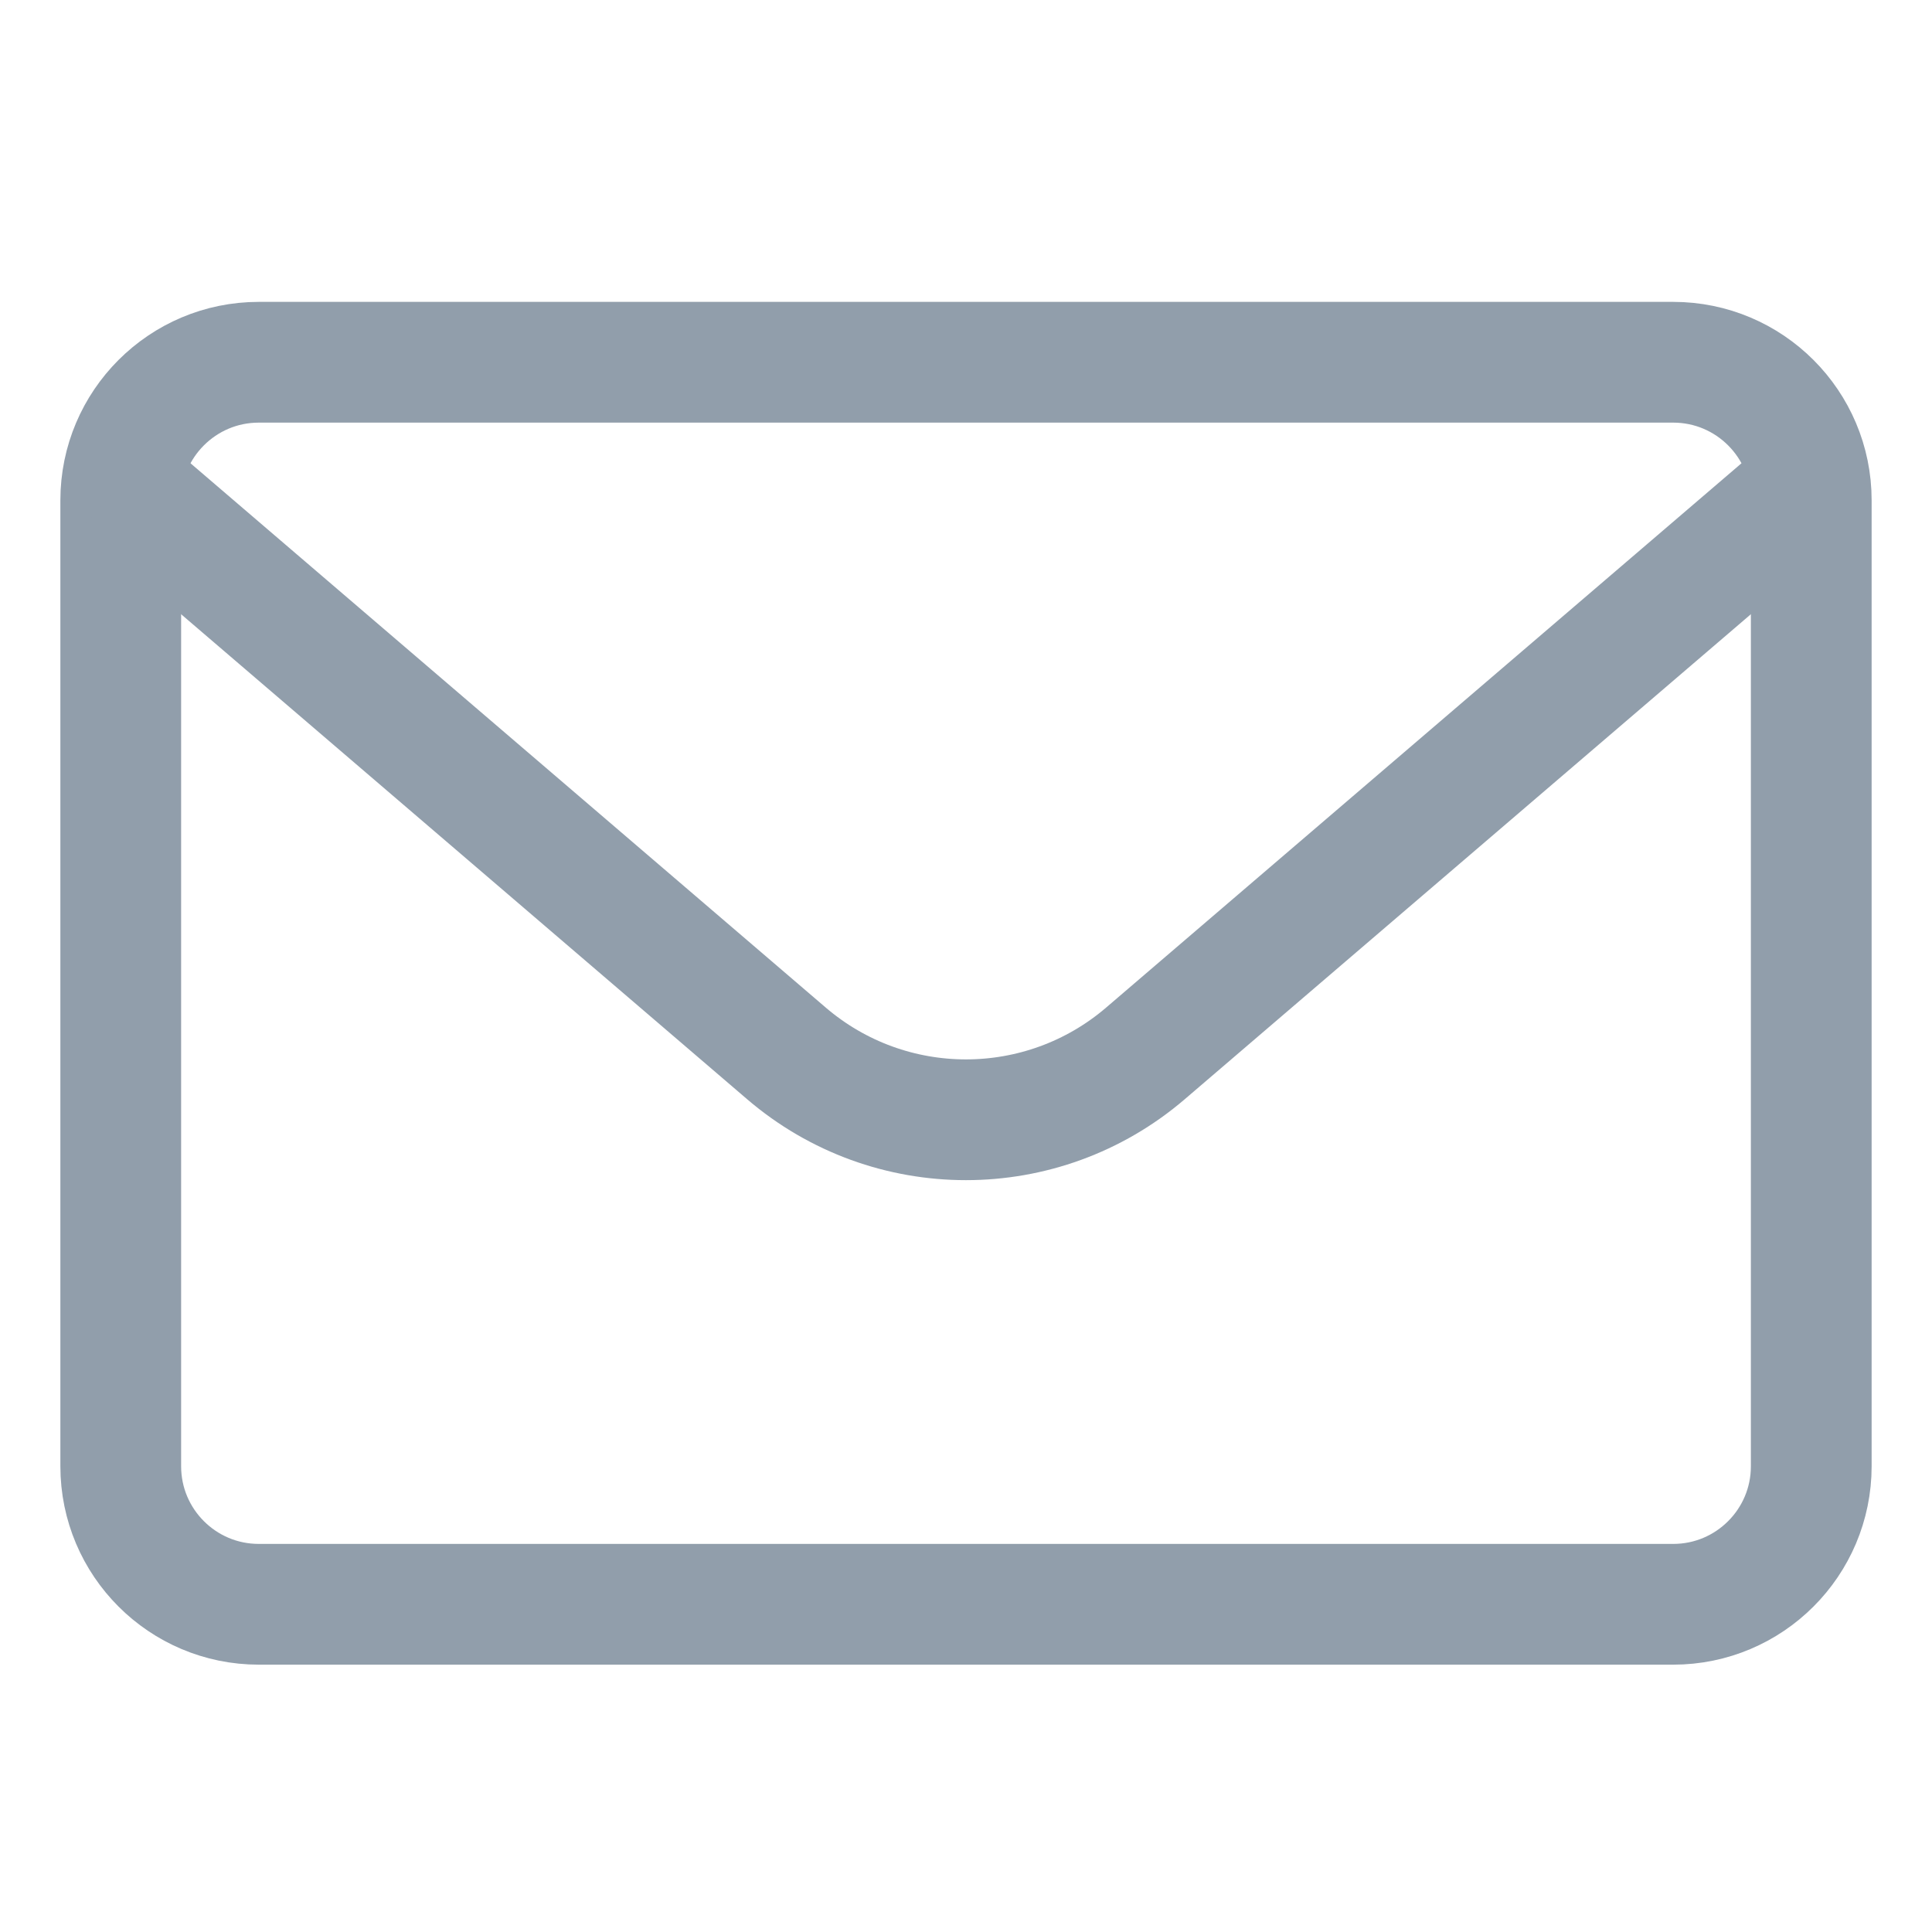
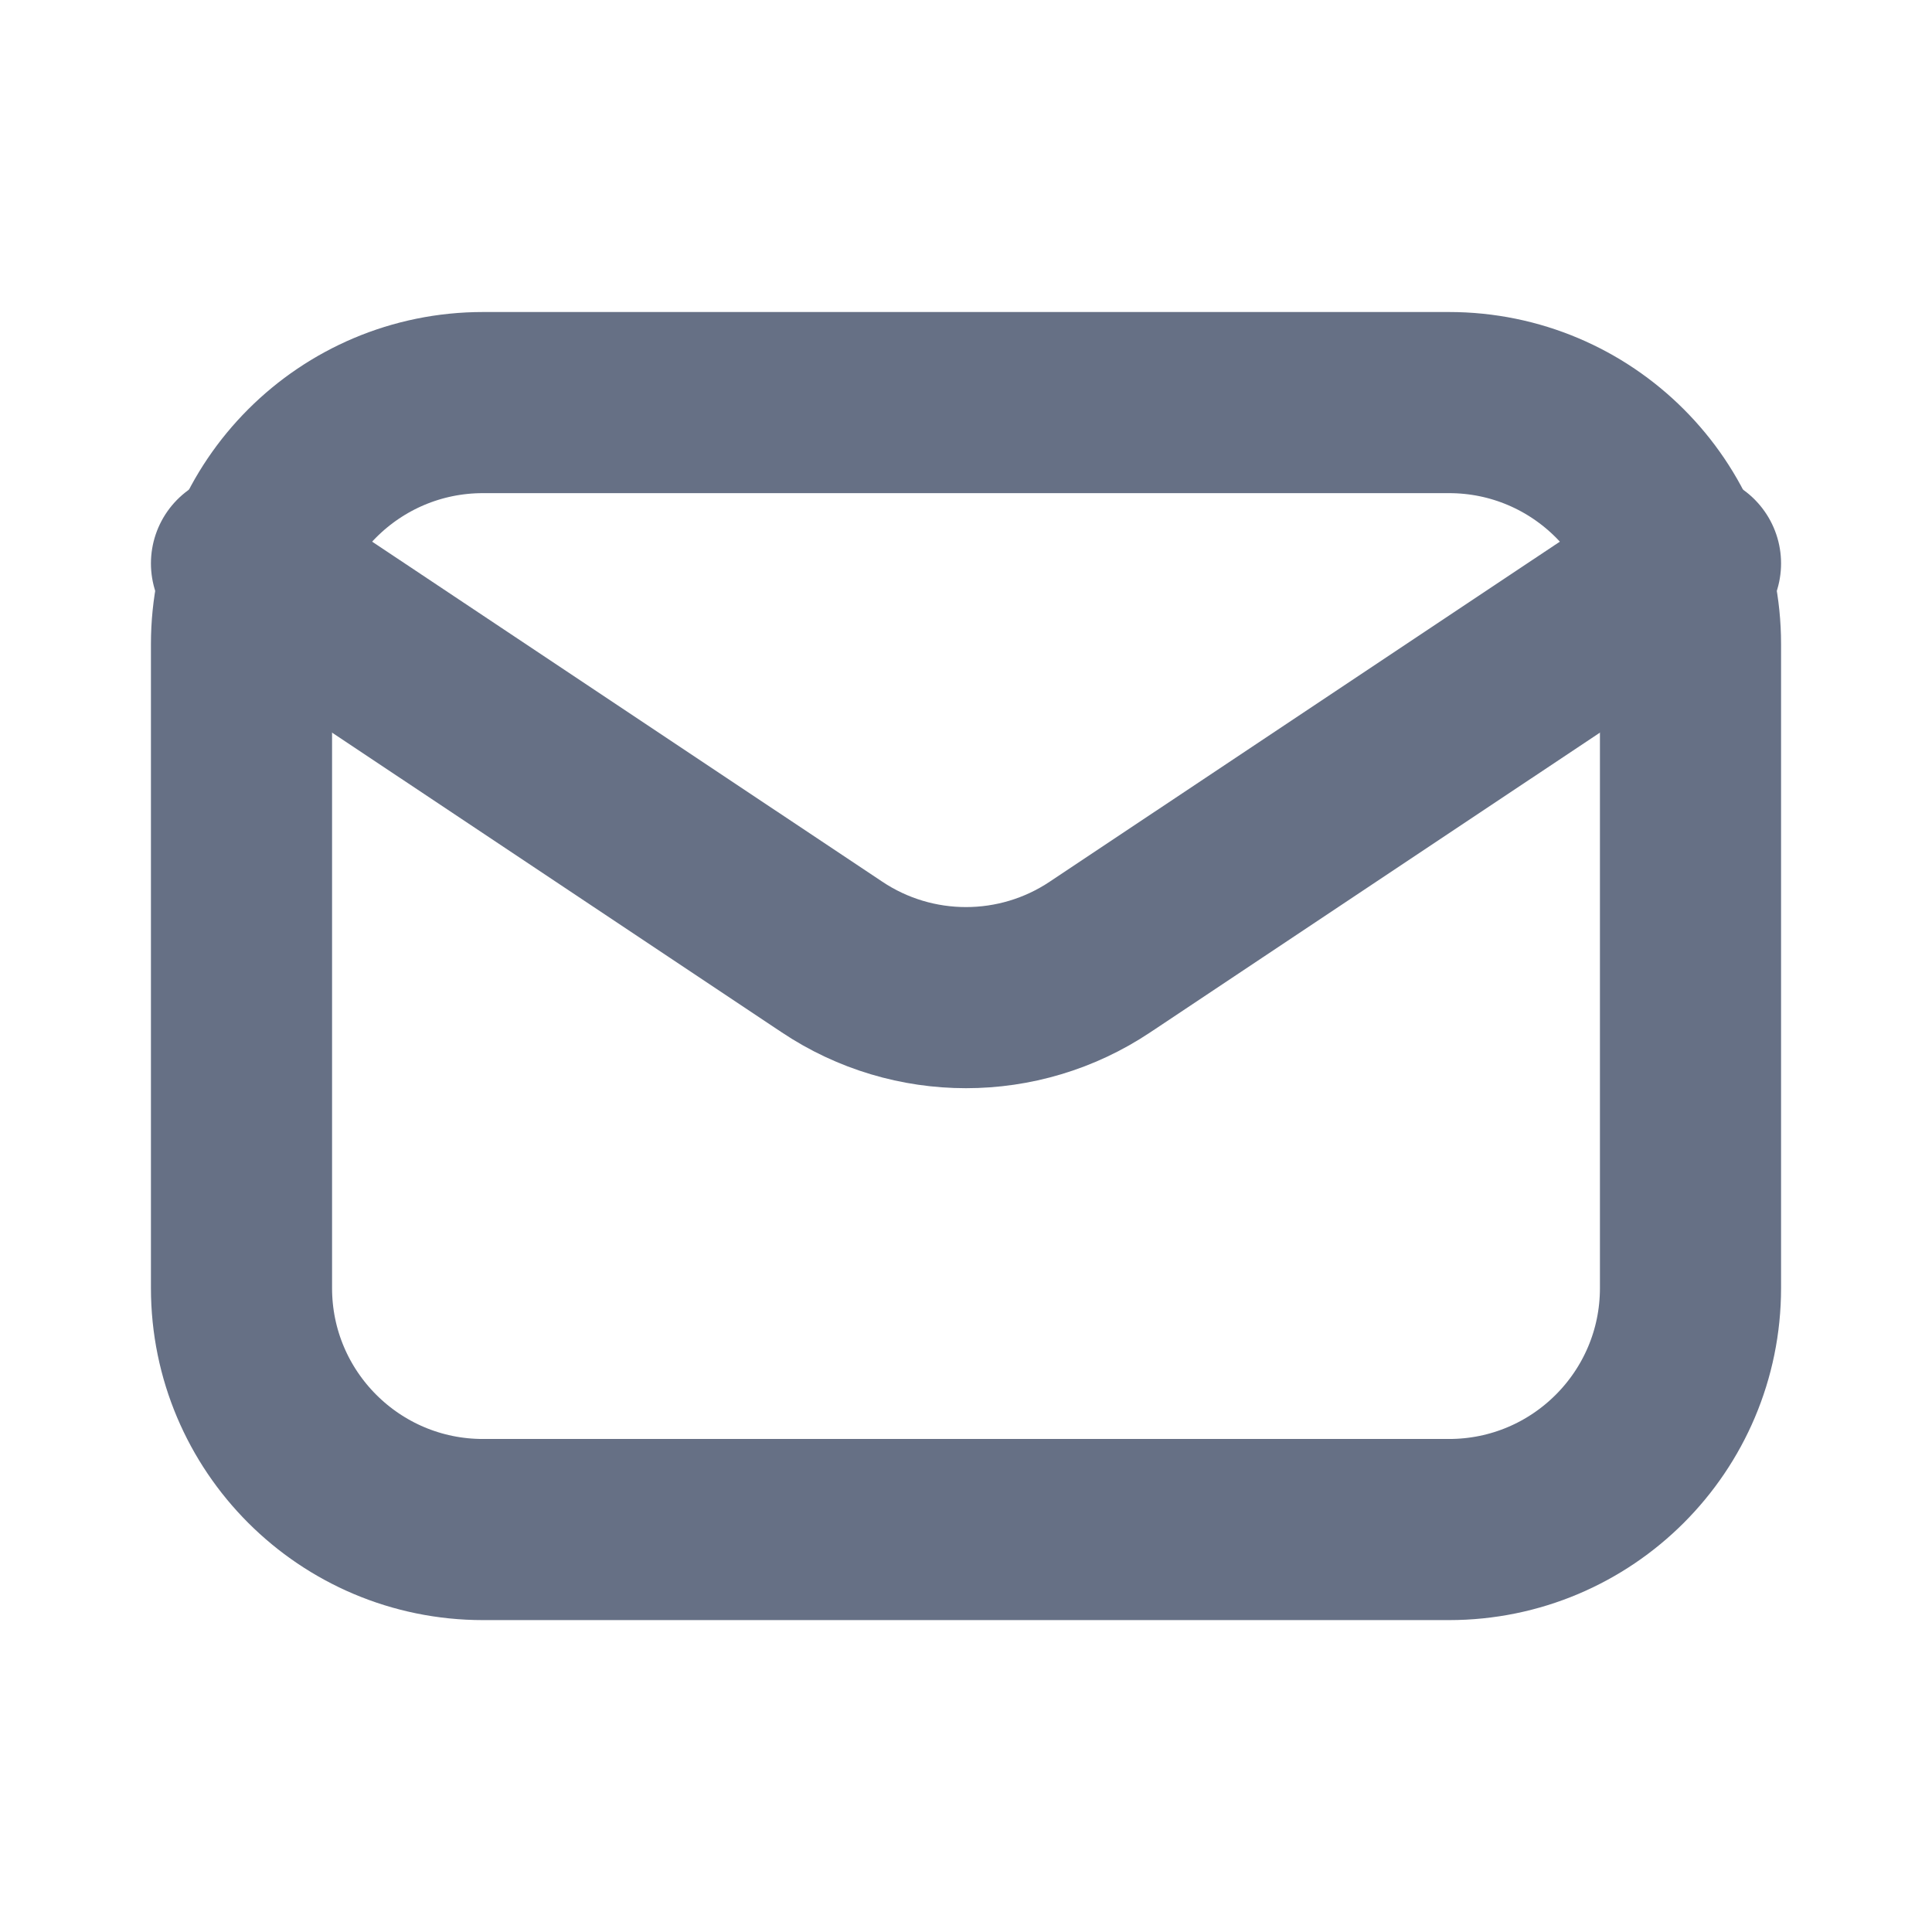
- <svg xmlns="http://www.w3.org/2000/svg" width="16px" height="16px" viewBox="0 0 16 16" version="1.1">
-   <g id="Password-Manager" stroke="none" stroke-width="1" fill="none" fill-rule="evenodd" stroke-linejoin="round">
-     <g id="1a-Password-Manager" transform="translate(-336, -720)" stroke="#919EAB">
-       <g id="Group" transform="translate(288, 696)">
-         <g id="Path" transform="translate(48, 24)">
-           <path d="M1,4.143 C1,3.512 1.512,3 2.143,3 L13.857,3 C14.488,3 15,3.512 15,4.143 L15,12.143 C15,12.774 14.488,13.286 13.857,13.286 L2.143,13.286 C1.512,13.286 1,12.774 1,12.143 L1,4.143 Z" />
-           <path d="M15,4 L9.487,8.723 C8.631,9.457 7.368,9.457 6.512,8.723 L1,4" />
-         </g>
-       </g>
-     </g>
-   </g>
+ <svg xmlns="http://www.w3.org/2000/svg" width="16" height="16" viewBox="0 0 16 16" fill="none">
+   <rect x="2" y="3.334" width="12" height="9.333" rx="2" stroke="#667085" stroke-width="1.5" stroke-linecap="round" stroke-linejoin="round" />
+   <path d="M2 4.666L6.891 7.926C7.562 8.374 8.438 8.374 9.109 7.926L14 4.666" stroke="#667085" stroke-width="1.5" stroke-linecap="round" stroke-linejoin="round" />
</svg>
